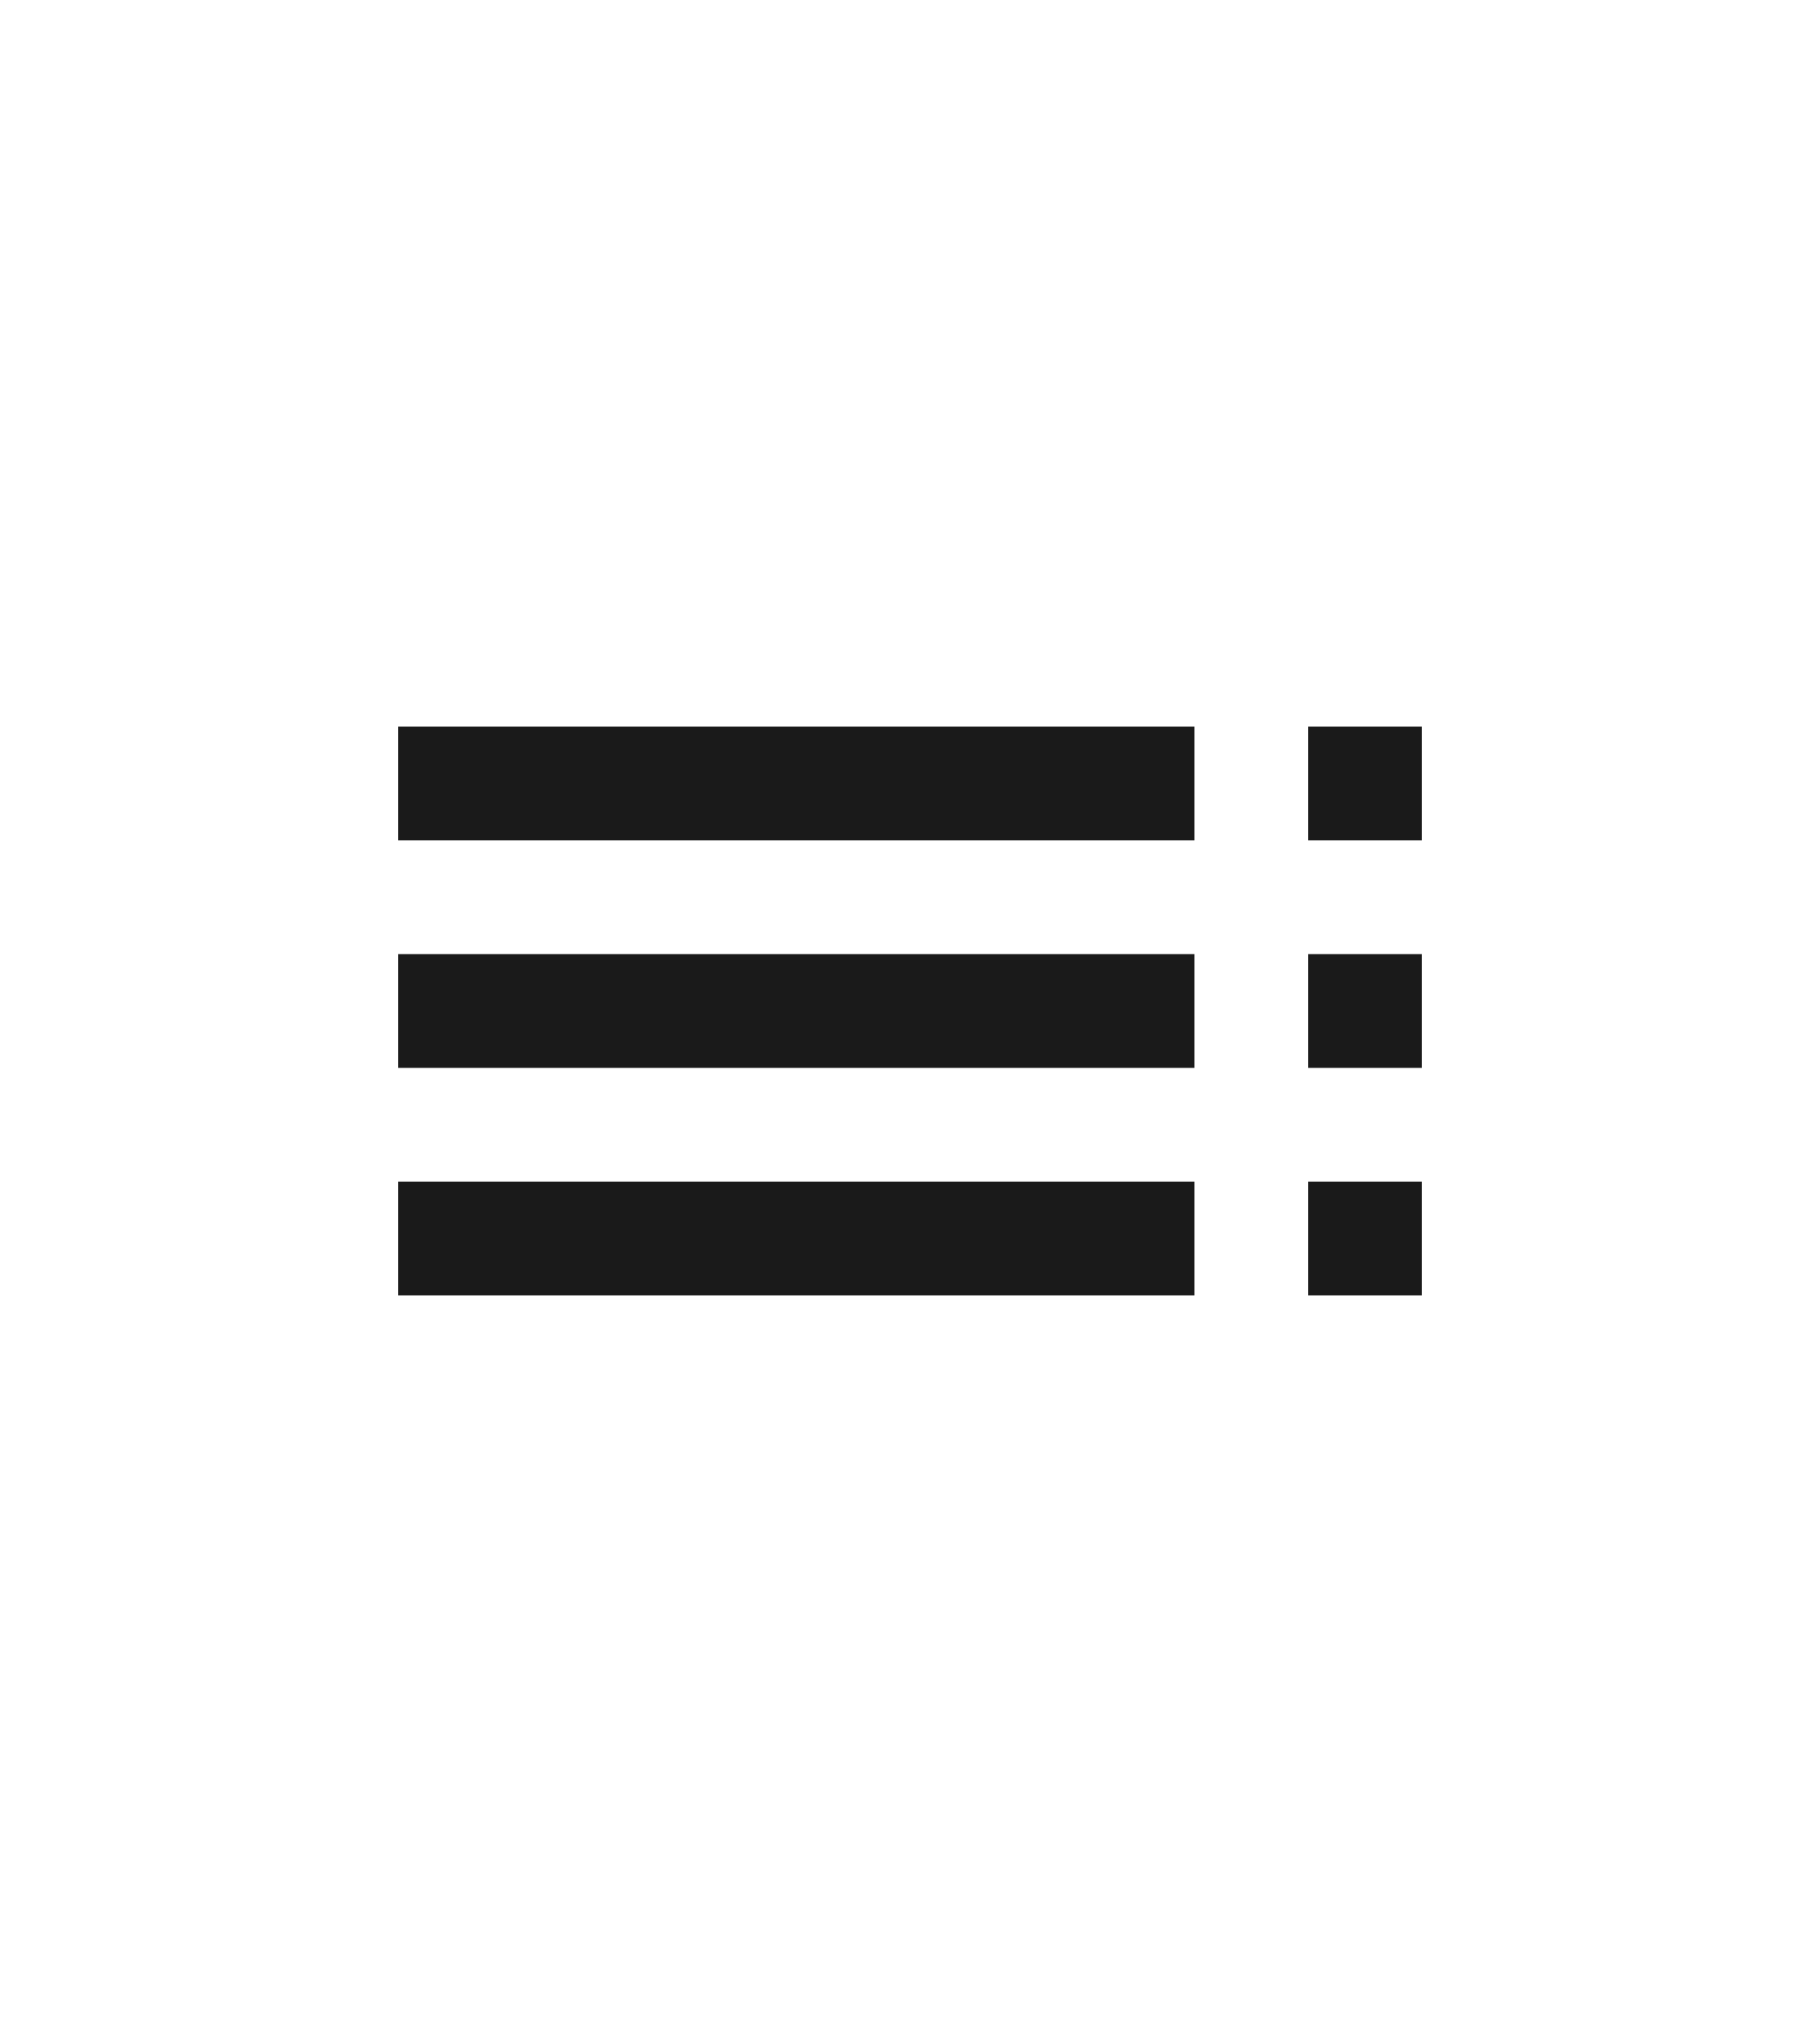
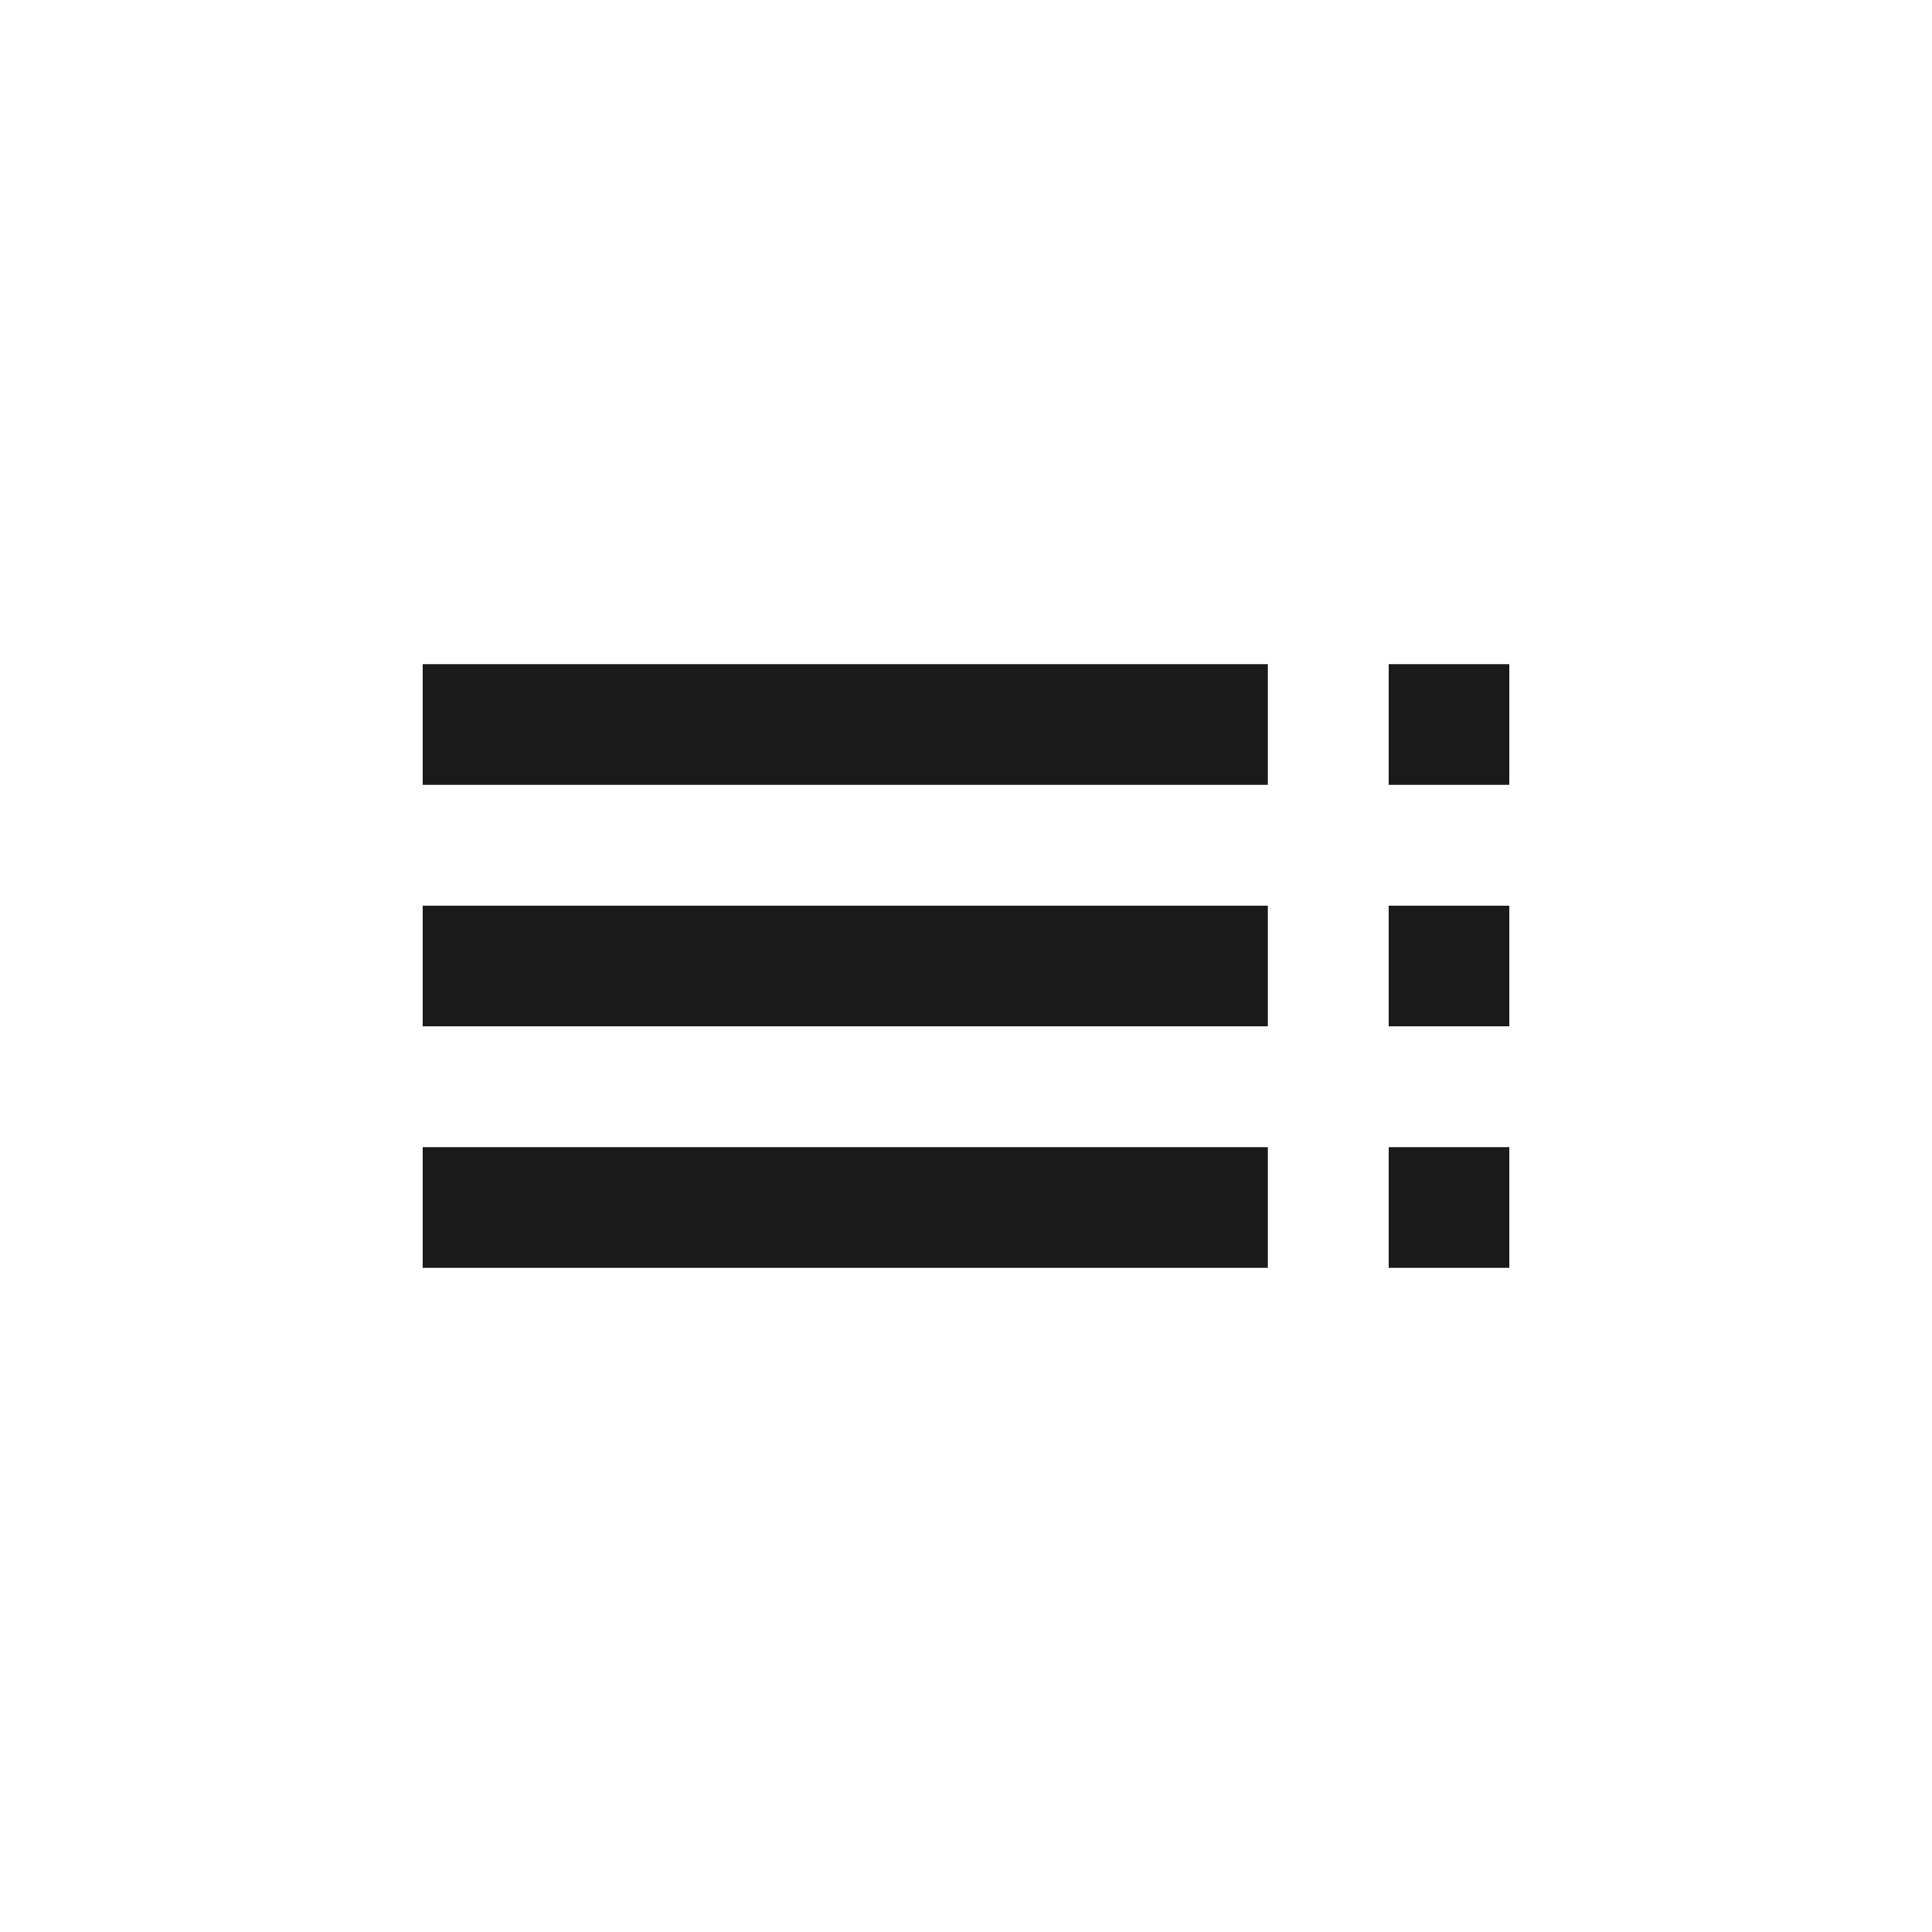
- <svg xmlns="http://www.w3.org/2000/svg" width="18" height="20" viewBox="0 0 24 24" fill="none">
+ <svg xmlns="http://www.w3.org/2000/svg" width="18" height="18" viewBox="0 0 24 24" fill="none">
  <path d="M5.25 9.75H15.75V8.25H5.25V9.75ZM5.25 12.75H15.75V11.25H5.25V12.75ZM5.25 15.75H15.75V14.25H5.25V15.75ZM17.25 15.75H18.75V14.25H17.25V15.75ZM17.25 8.25V9.75H18.75V8.25H17.25ZM17.25 12.75H18.75V11.25H17.25V12.75Z" fill="#1A1A1A" />
</svg>
